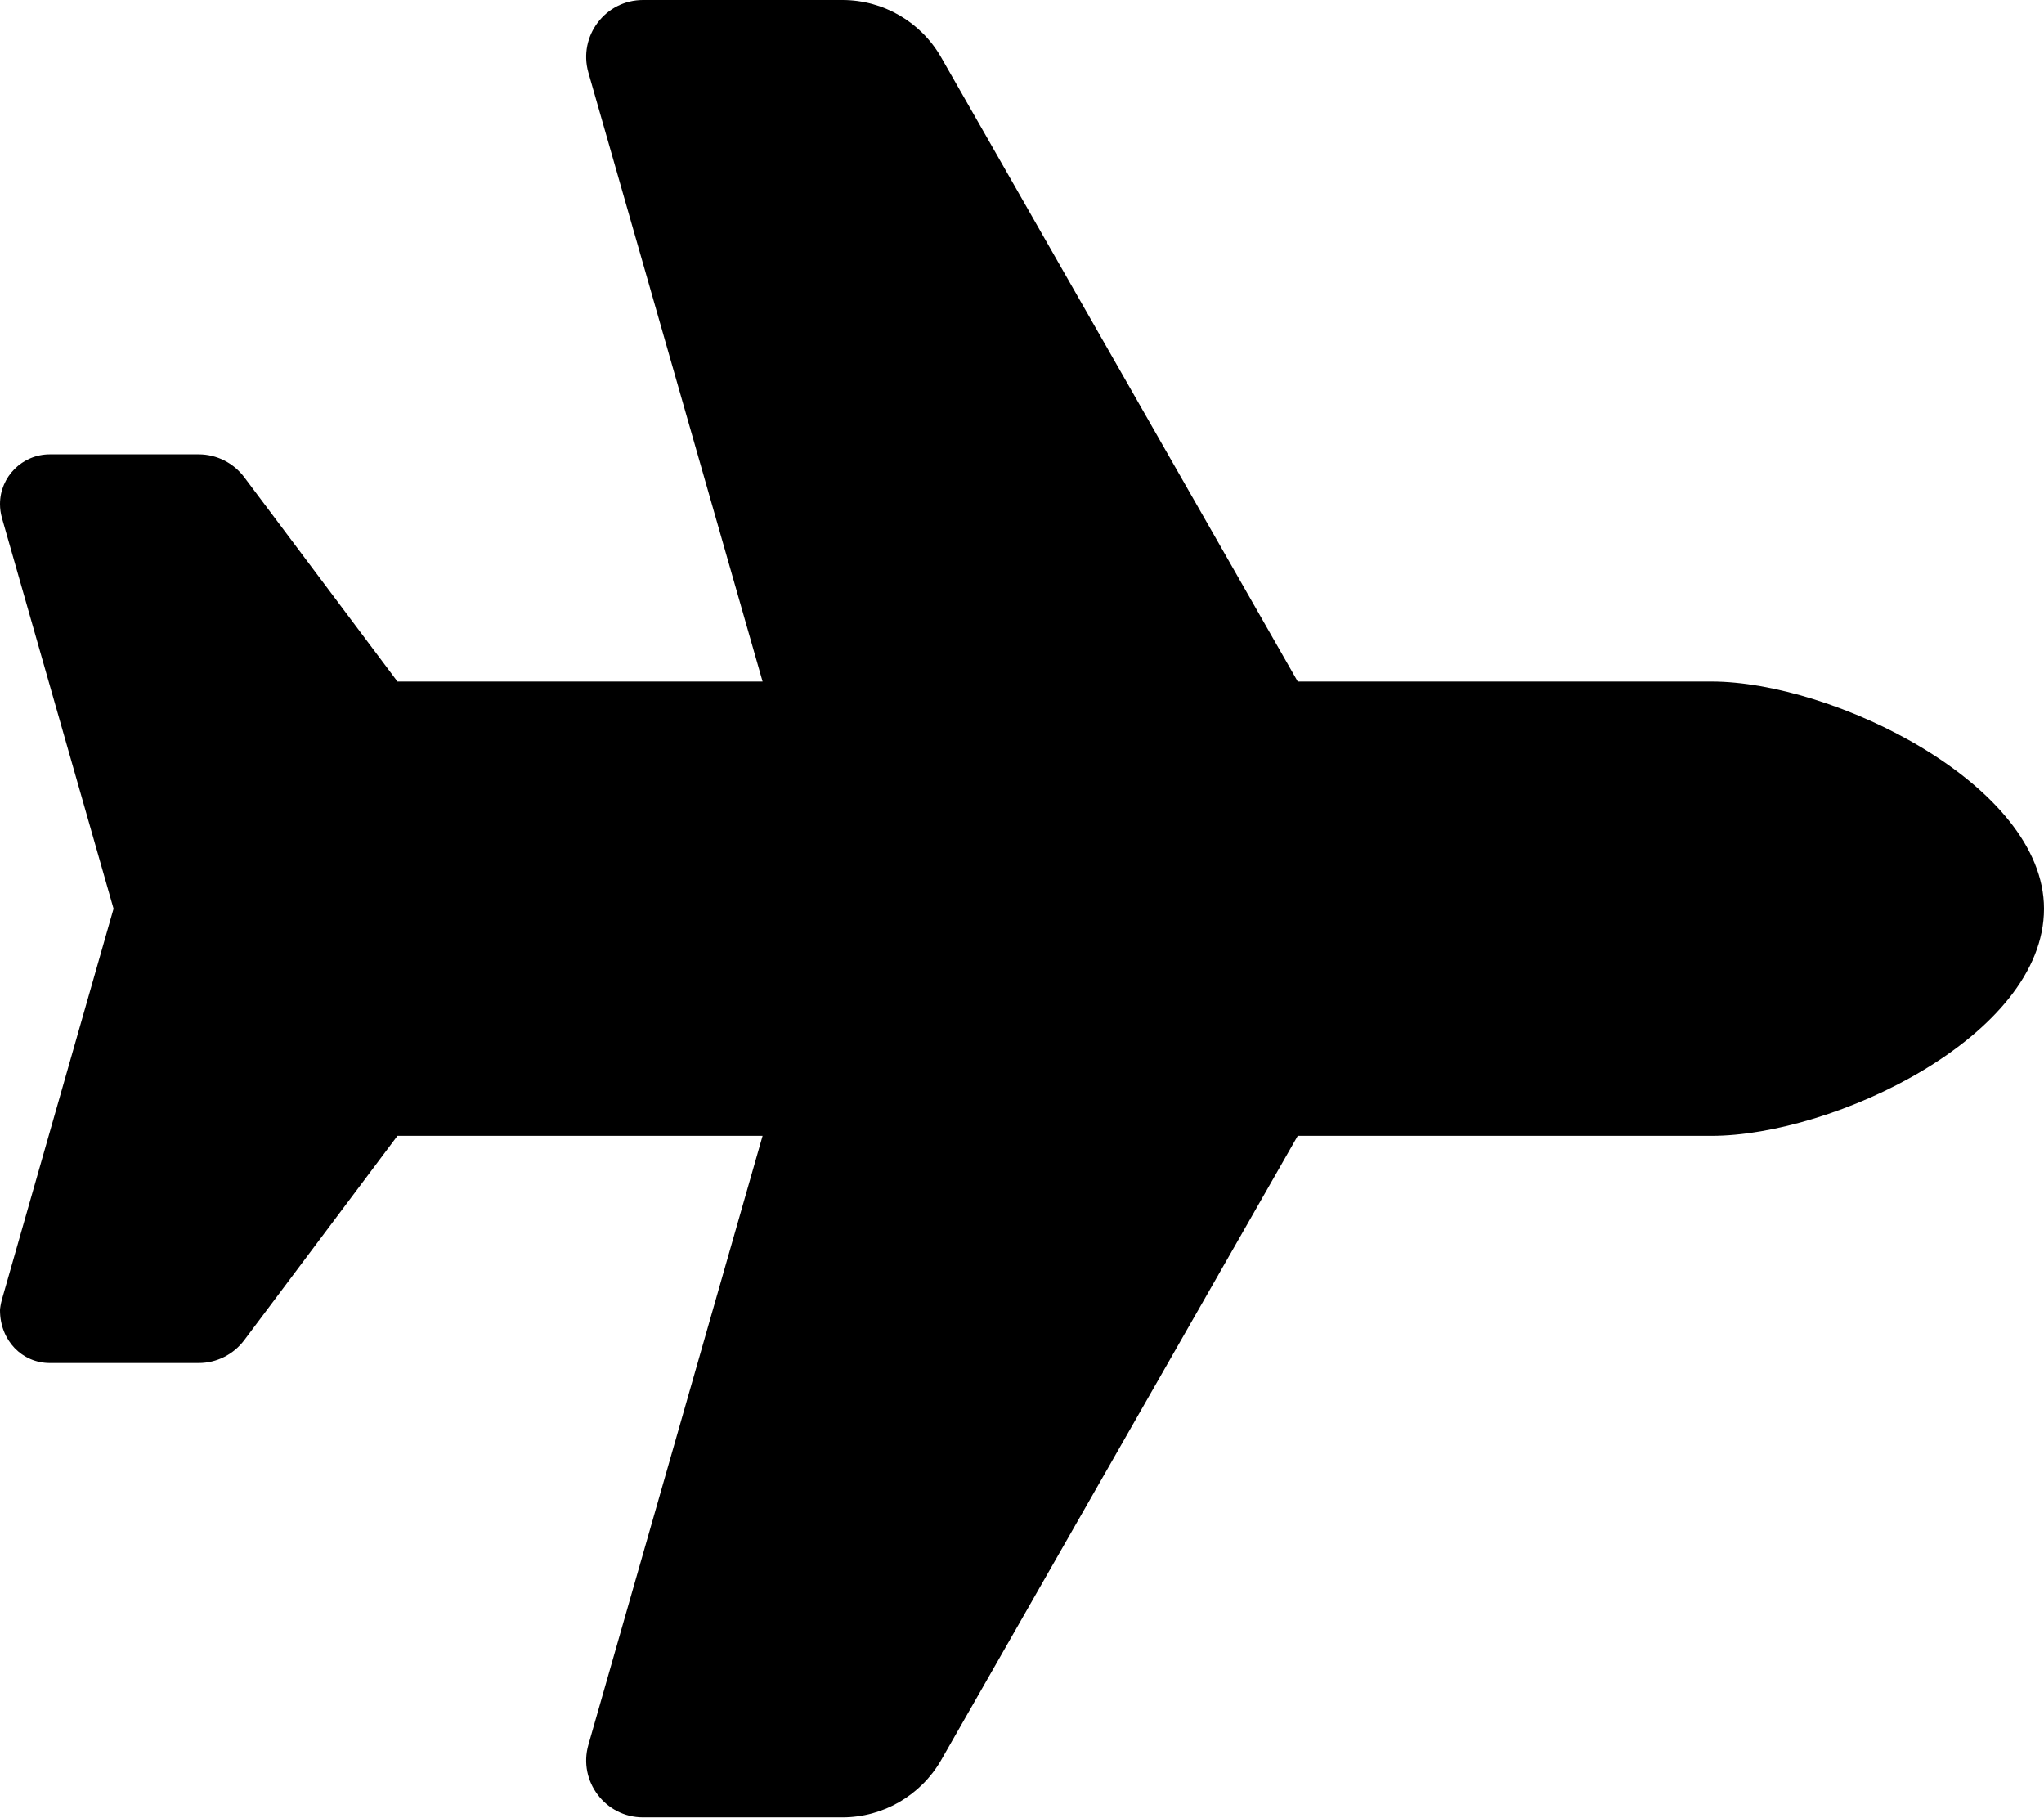
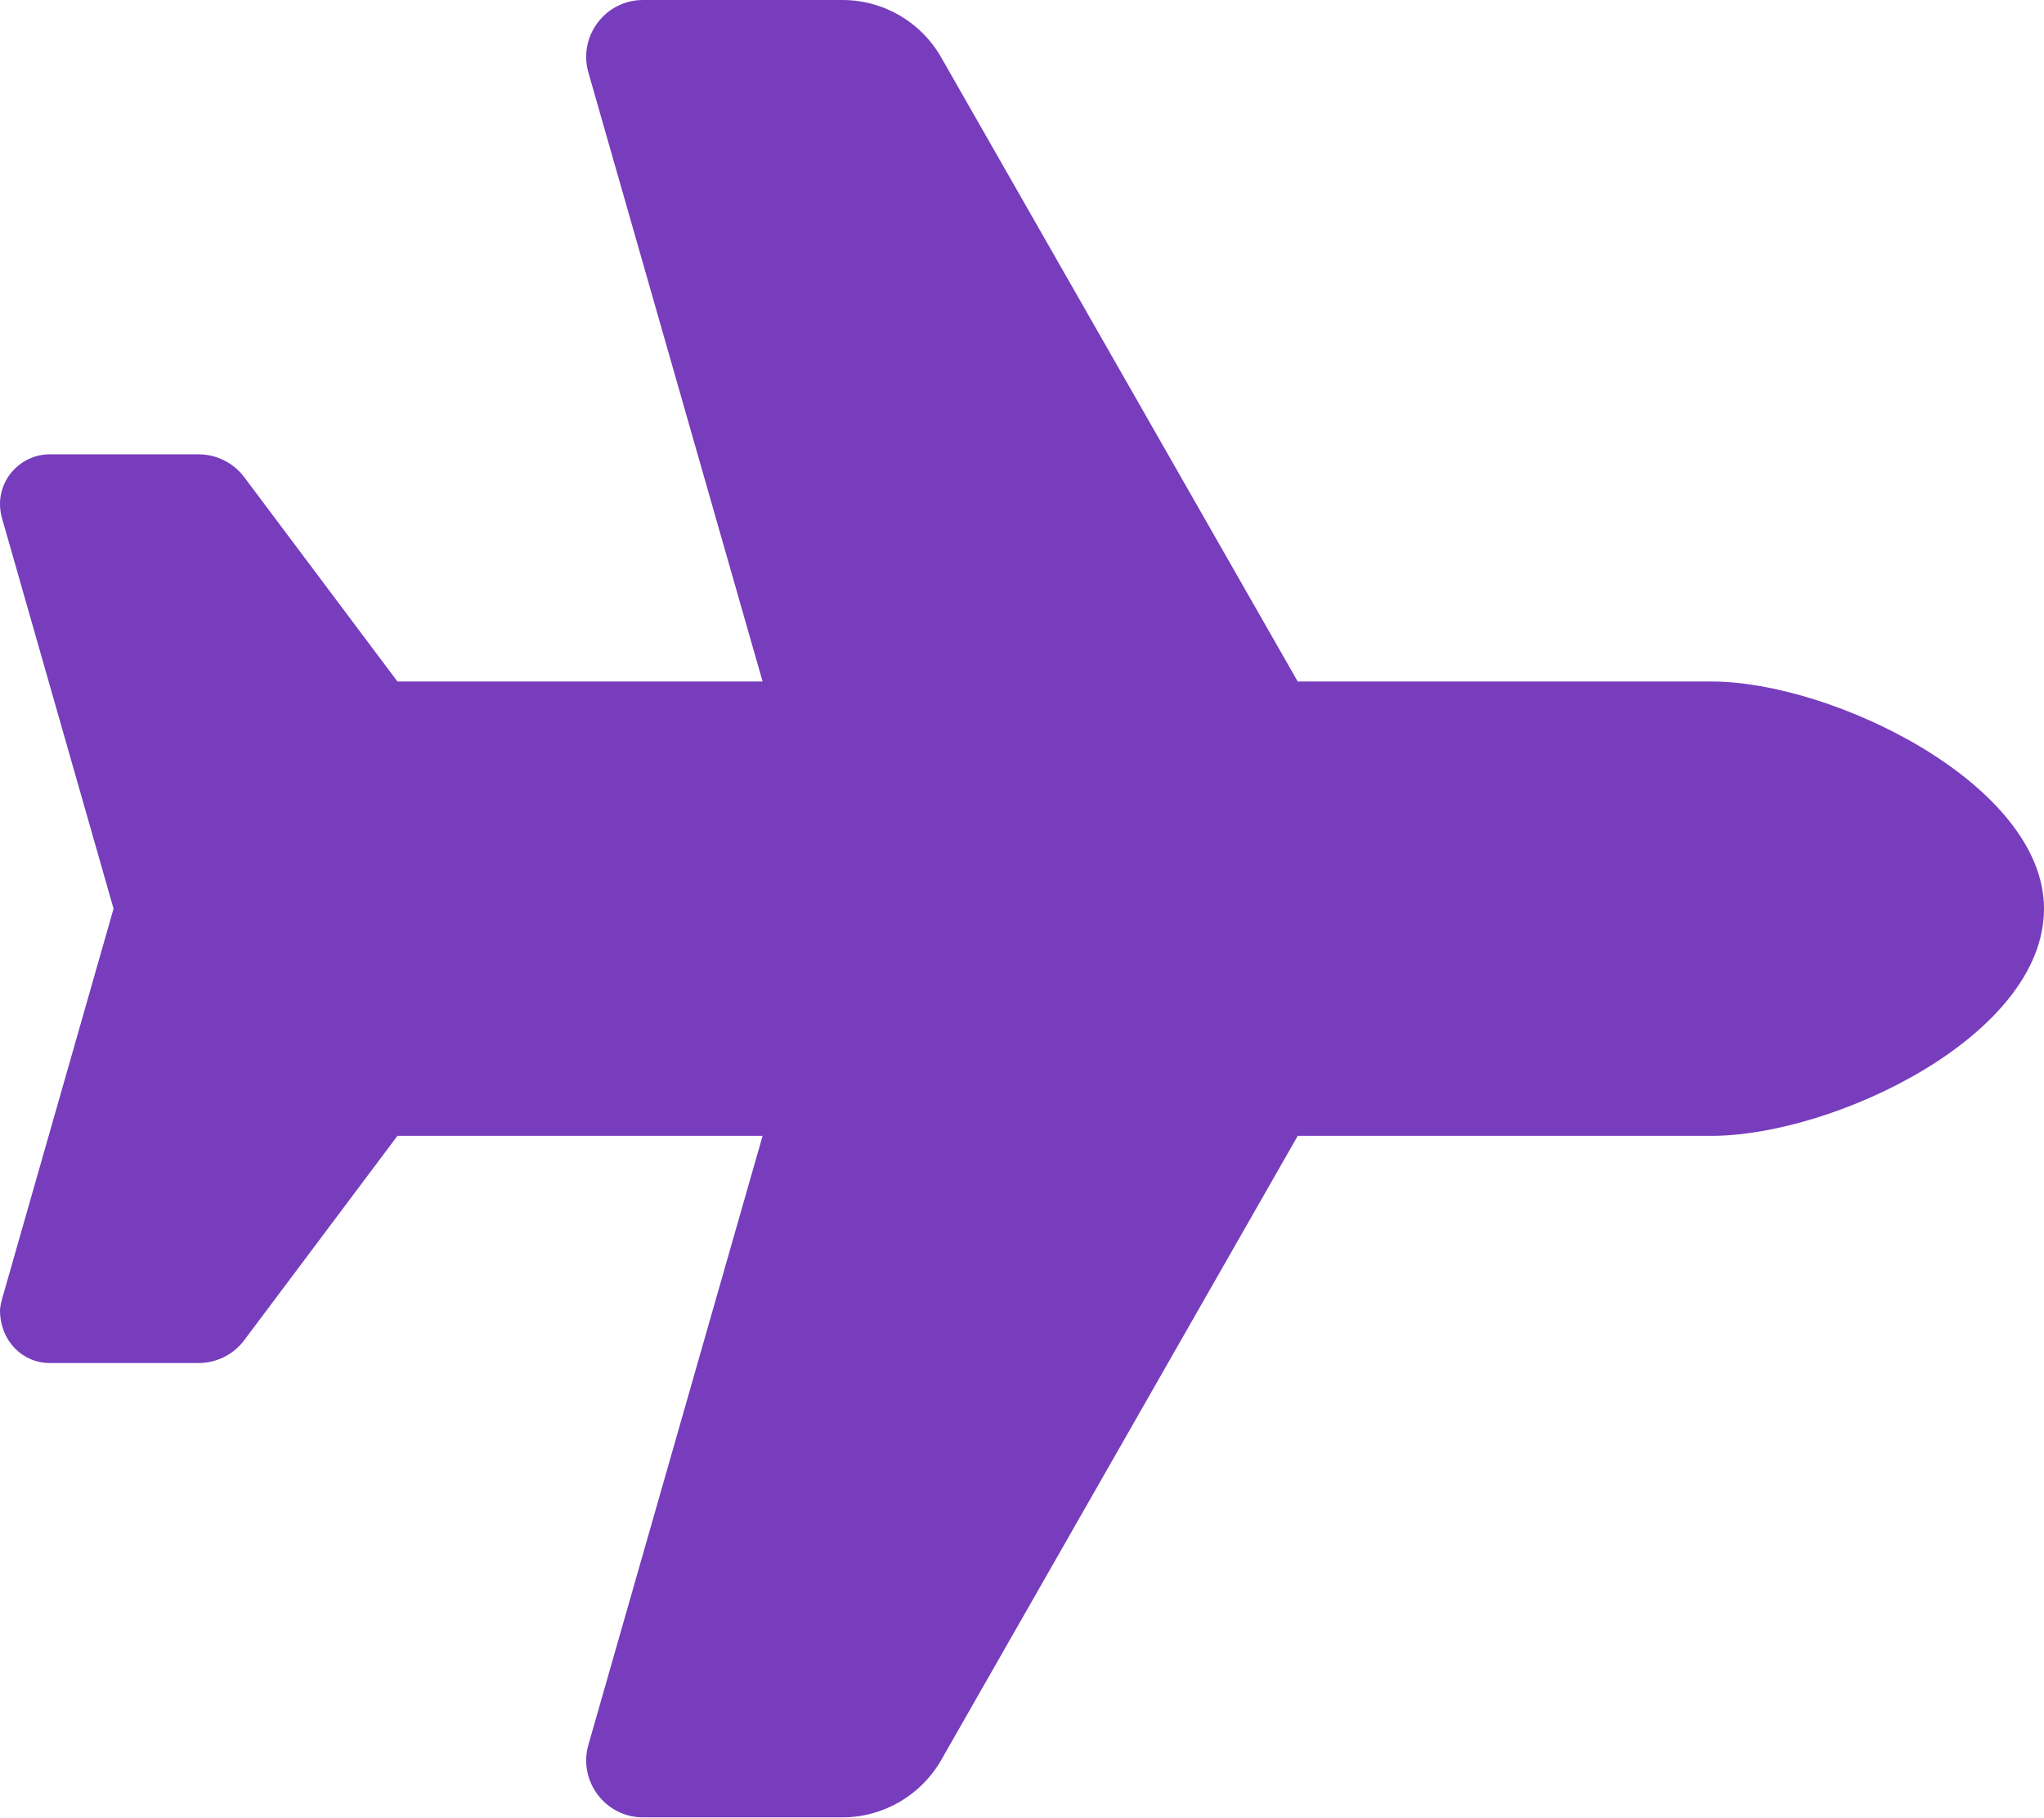
- <svg xmlns="http://www.w3.org/2000/svg" viewBox="0 0 576 512">
+ <svg xmlns="http://www.w3.org/2000/svg" viewBox="0 0 576 512" fill="rgba(119,61,189,1)">
  <path d="M482.3 192C516.5 192 576 221 576 256C576 292 516.5 320 482.3 320H365.7L265.2 495.9C259.5 505.8 248.9 512 237.4 512H181.2C170.6 512 162.9 501.8 165.8 491.6L214.9 320H112L68.8 377.6C65.78 381.6 61.04 384 56 384H14.03C6.284 384 0 377.7 0 369.1C0 368.7 .182 367.4 .54 366.1L32 256L.54 145.9C.182 144.6 0 143.3 0 142C0 134.3 6.284 128 14.03 128H56C61.04 128 65.78 130.4 68.8 134.4L112 192H214.9L165.8 20.4C162.9 10.17 170.6 0 181.2 0H237.4C248.9 0 259.5 6.153 265.2 16.12L365.7 192H482.3z" />
</svg>
